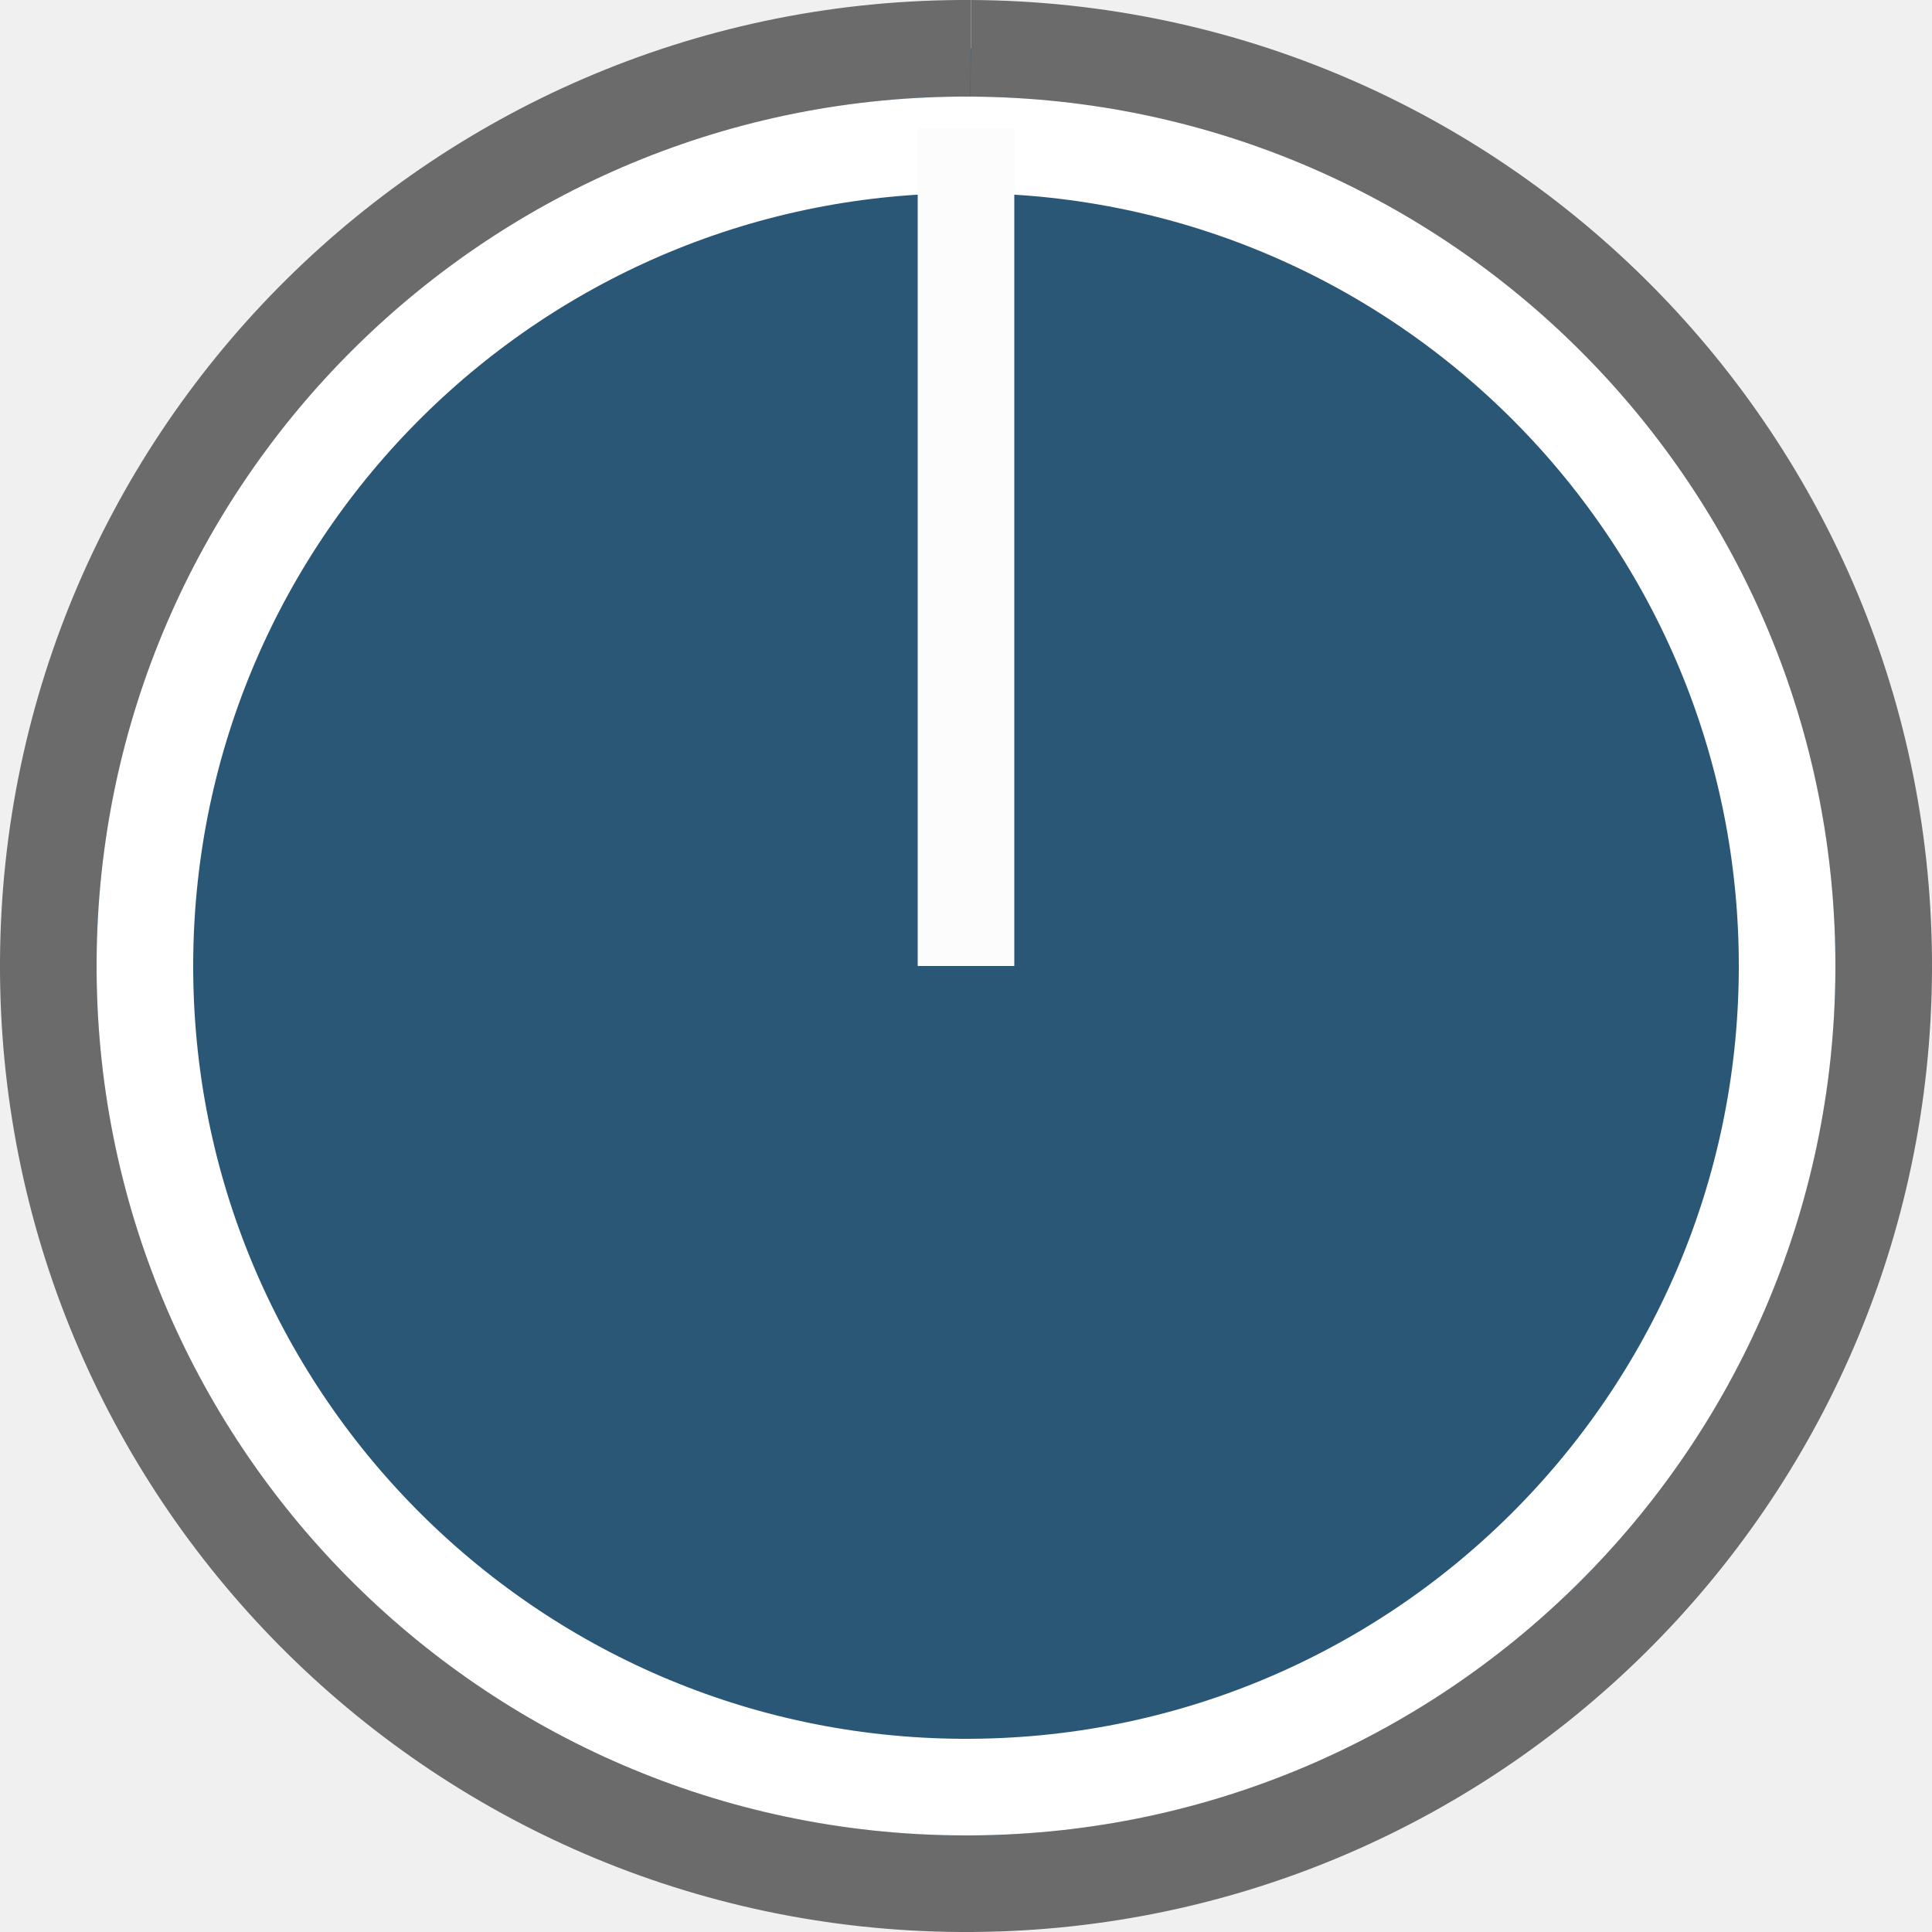
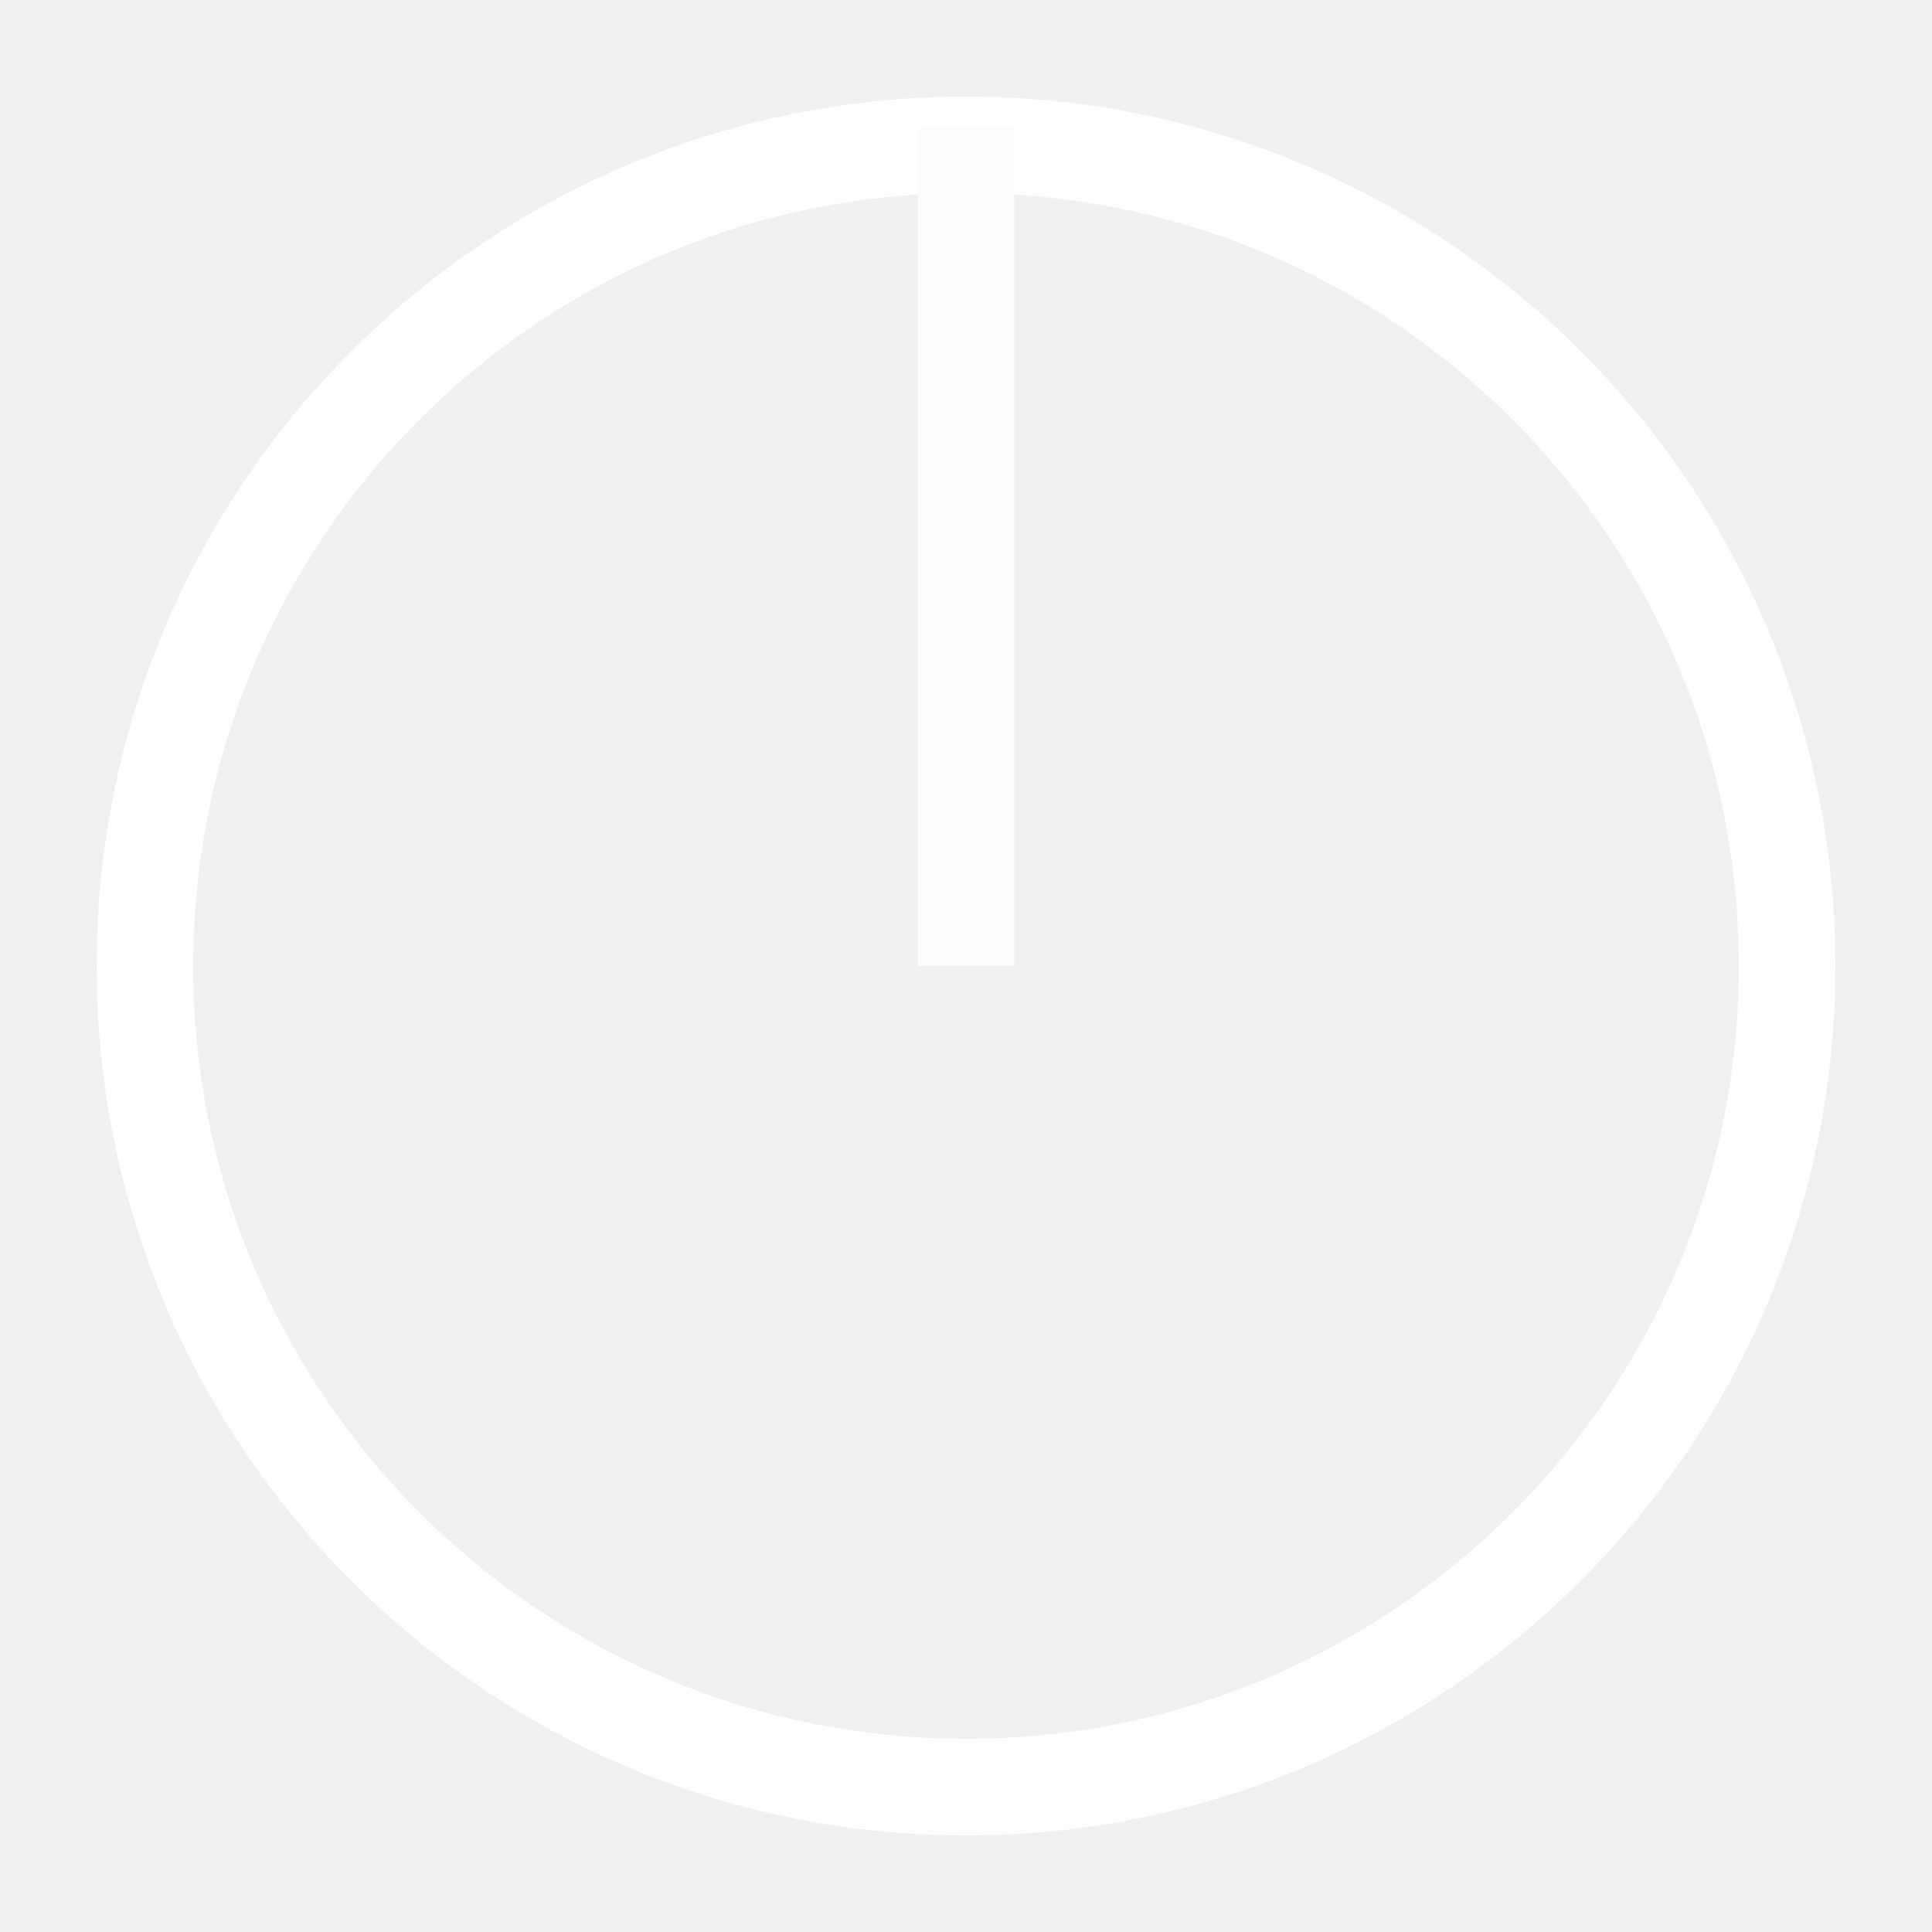
- <svg xmlns="http://www.w3.org/2000/svg" width="10mm" height="10mm" viewBox="0 0 10 10" version="1.1" id="svg49872">
+ <svg xmlns="http://www.w3.org/2000/svg" id="svg49872" version="1.1" viewBox="0 0 10 10" height="10mm" width="10mm">
  <defs id="defs49866">
    <clipPath id="clip12">
-       <path d="m 143,129.75 h 3 V 158 h -3 z m 0,0" id="path28860" />
+       <path id="path28860" d="m 143,129.75 h 3 V 158 h -3 z m 0,0" />
    </clipPath>
    <clipPath id="clip11">
-       <path d="m 117.395,129.75 h 54 v 54.004 h -54 z m 0,0" id="path28857" />
+       <path id="path28857" d="m 117.395,129.75 h 54 v 54.004 h -54 z m 0,0" />
    </clipPath>
    <clipPath id="clip150">
-       <path d="m 176,208.926 h 2 V 228 h -2 z m 0,0" id="path29465" />
+       <path id="path29465" d="m 176,208.926 h 2 V 228 h -2 z m 0,0" />
    </clipPath>
    <clipPath id="clip149">
-       <path d="m 159.277,208.926 h 36 v 36 h -36 z m 0,0" id="path29462" />
+       <path id="path29462" d="m 159.277,208.926 h 36 v 36 h -36 z m 0,0" />
    </clipPath>
    <clipPath id="clip142">
-       <path d="m 110,208.926 h 3 V 228 h -3 z m 0,0" id="path29320" />
+       <path id="path29320" d="m 110,208.926 h 3 V 228 h -3 z m 0,0" />
    </clipPath>
    <clipPath id="clip141">
-       <path d="m 93.512,208.926 h 36 v 36 H 93.512 Z m 0,0" id="path29317" />
+       <path id="path29317" d="m 93.512,208.926 h 36 v 36 H 93.512 Z m 0,0" />
    </clipPath>
  </defs>
-   <path id="bidooBlueKnob" d="M 5.025,0.25 A 4.75,4.75 44.891 0 1 9.75,5.025 4.75,4.75 44.891 0 1 4.975,9.75 4.75,4.75 44.891 0 1 0.25,4.975 4.75,4.75 44.891 0 1 5.024,0.25" style="opacity:1;fill:#2a5775;fill-opacity:1;fill-rule:evenodd;stroke:#6b6b6b;stroke-width:0.5;stroke-linecap:butt;stroke-linejoin:round;stroke-miterlimit:4;stroke-dasharray:none;stroke-dashoffset:0;stroke-opacity:1" bidooBlueKnob="" />
-   <path id="bidooBlueKnob-4" d="M 5.022,0.75 A 4.25,4.25 44.903 0 1 9.25,5.022 4.25,4.25 44.903 0 1 4.978,9.25 4.25,4.25 44.903 0 1 0.75,4.978 4.25,4.25 44.903 0 1 5.022,0.75" style="opacity:1;fill:none;fill-opacity:1;fill-rule:evenodd;stroke:#ffffff;stroke-width:0.5;stroke-linecap:butt;stroke-linejoin:round;stroke-miterlimit:4;stroke-dasharray:none;stroke-dashoffset:0;stroke-opacity:1" bidooBlueKnob="" />
-   <path id="path832" d="m 5,0.663 v 4.337 0" style="fill:#ffffff;fill-opacity:1;fill-rule:evenodd;stroke:#fcfcfc;stroke-width:0.5;stroke-linecap:butt;stroke-linejoin:miter;stroke-miterlimit:4;stroke-dasharray:none;stroke-opacity:1" />
+   <path bidooBlueKnob="" style="opacity:1;fill:none;fill-opacity:1;fill-rule:evenodd;stroke:#ffffff;stroke-width:0.5;stroke-linecap:butt;stroke-linejoin:round;stroke-miterlimit:4;stroke-dasharray:none;stroke-dashoffset:0;stroke-opacity:1" d="M 5.022,0.75 A 4.25,4.25 44.903 0 1 9.25,5.022 4.25,4.25 44.903 0 1 4.978,9.25 4.25,4.25 44.903 0 1 0.75,4.978 4.25,4.25 44.903 0 1 5.022,0.75" id="bidooBlueKnob-4" />
+   <path style="fill:#ffffff;fill-opacity:1;fill-rule:evenodd;stroke:#fcfcfc;stroke-width:0.5;stroke-linecap:butt;stroke-linejoin:miter;stroke-miterlimit:4;stroke-dasharray:none;stroke-opacity:1" d="m 5,0.663 v 4.337 0" id="path832" />
</svg>
